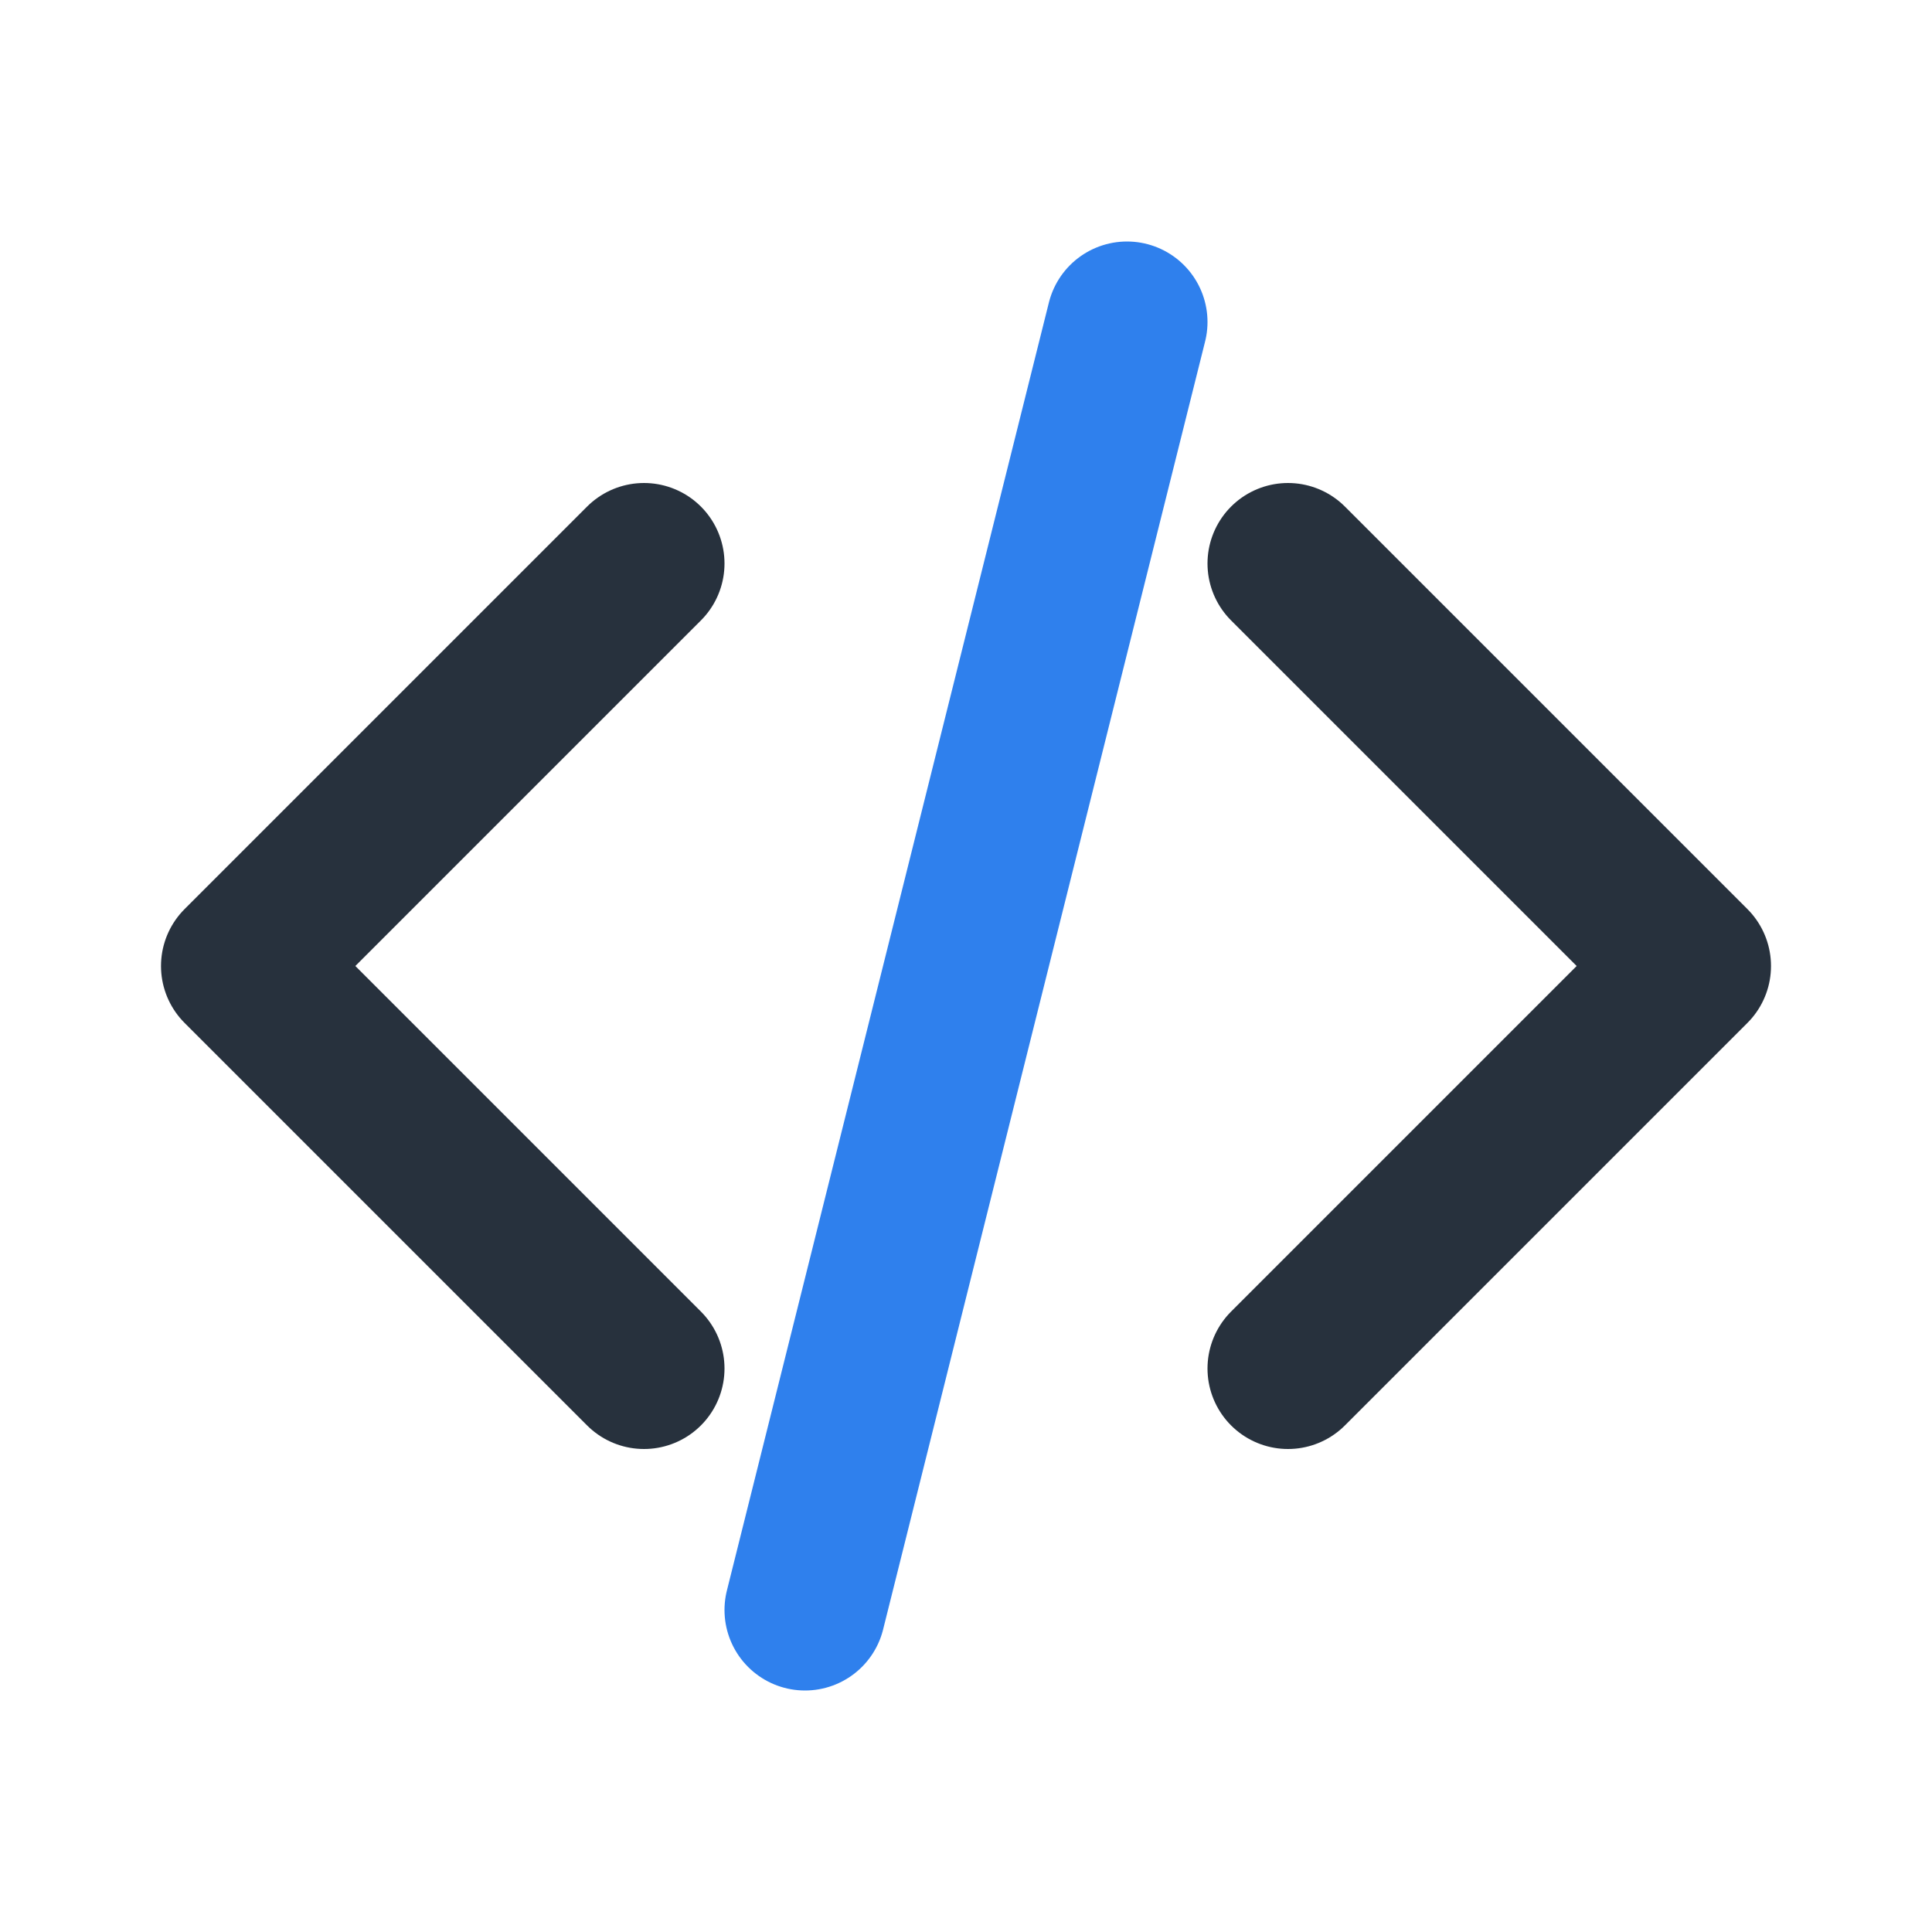
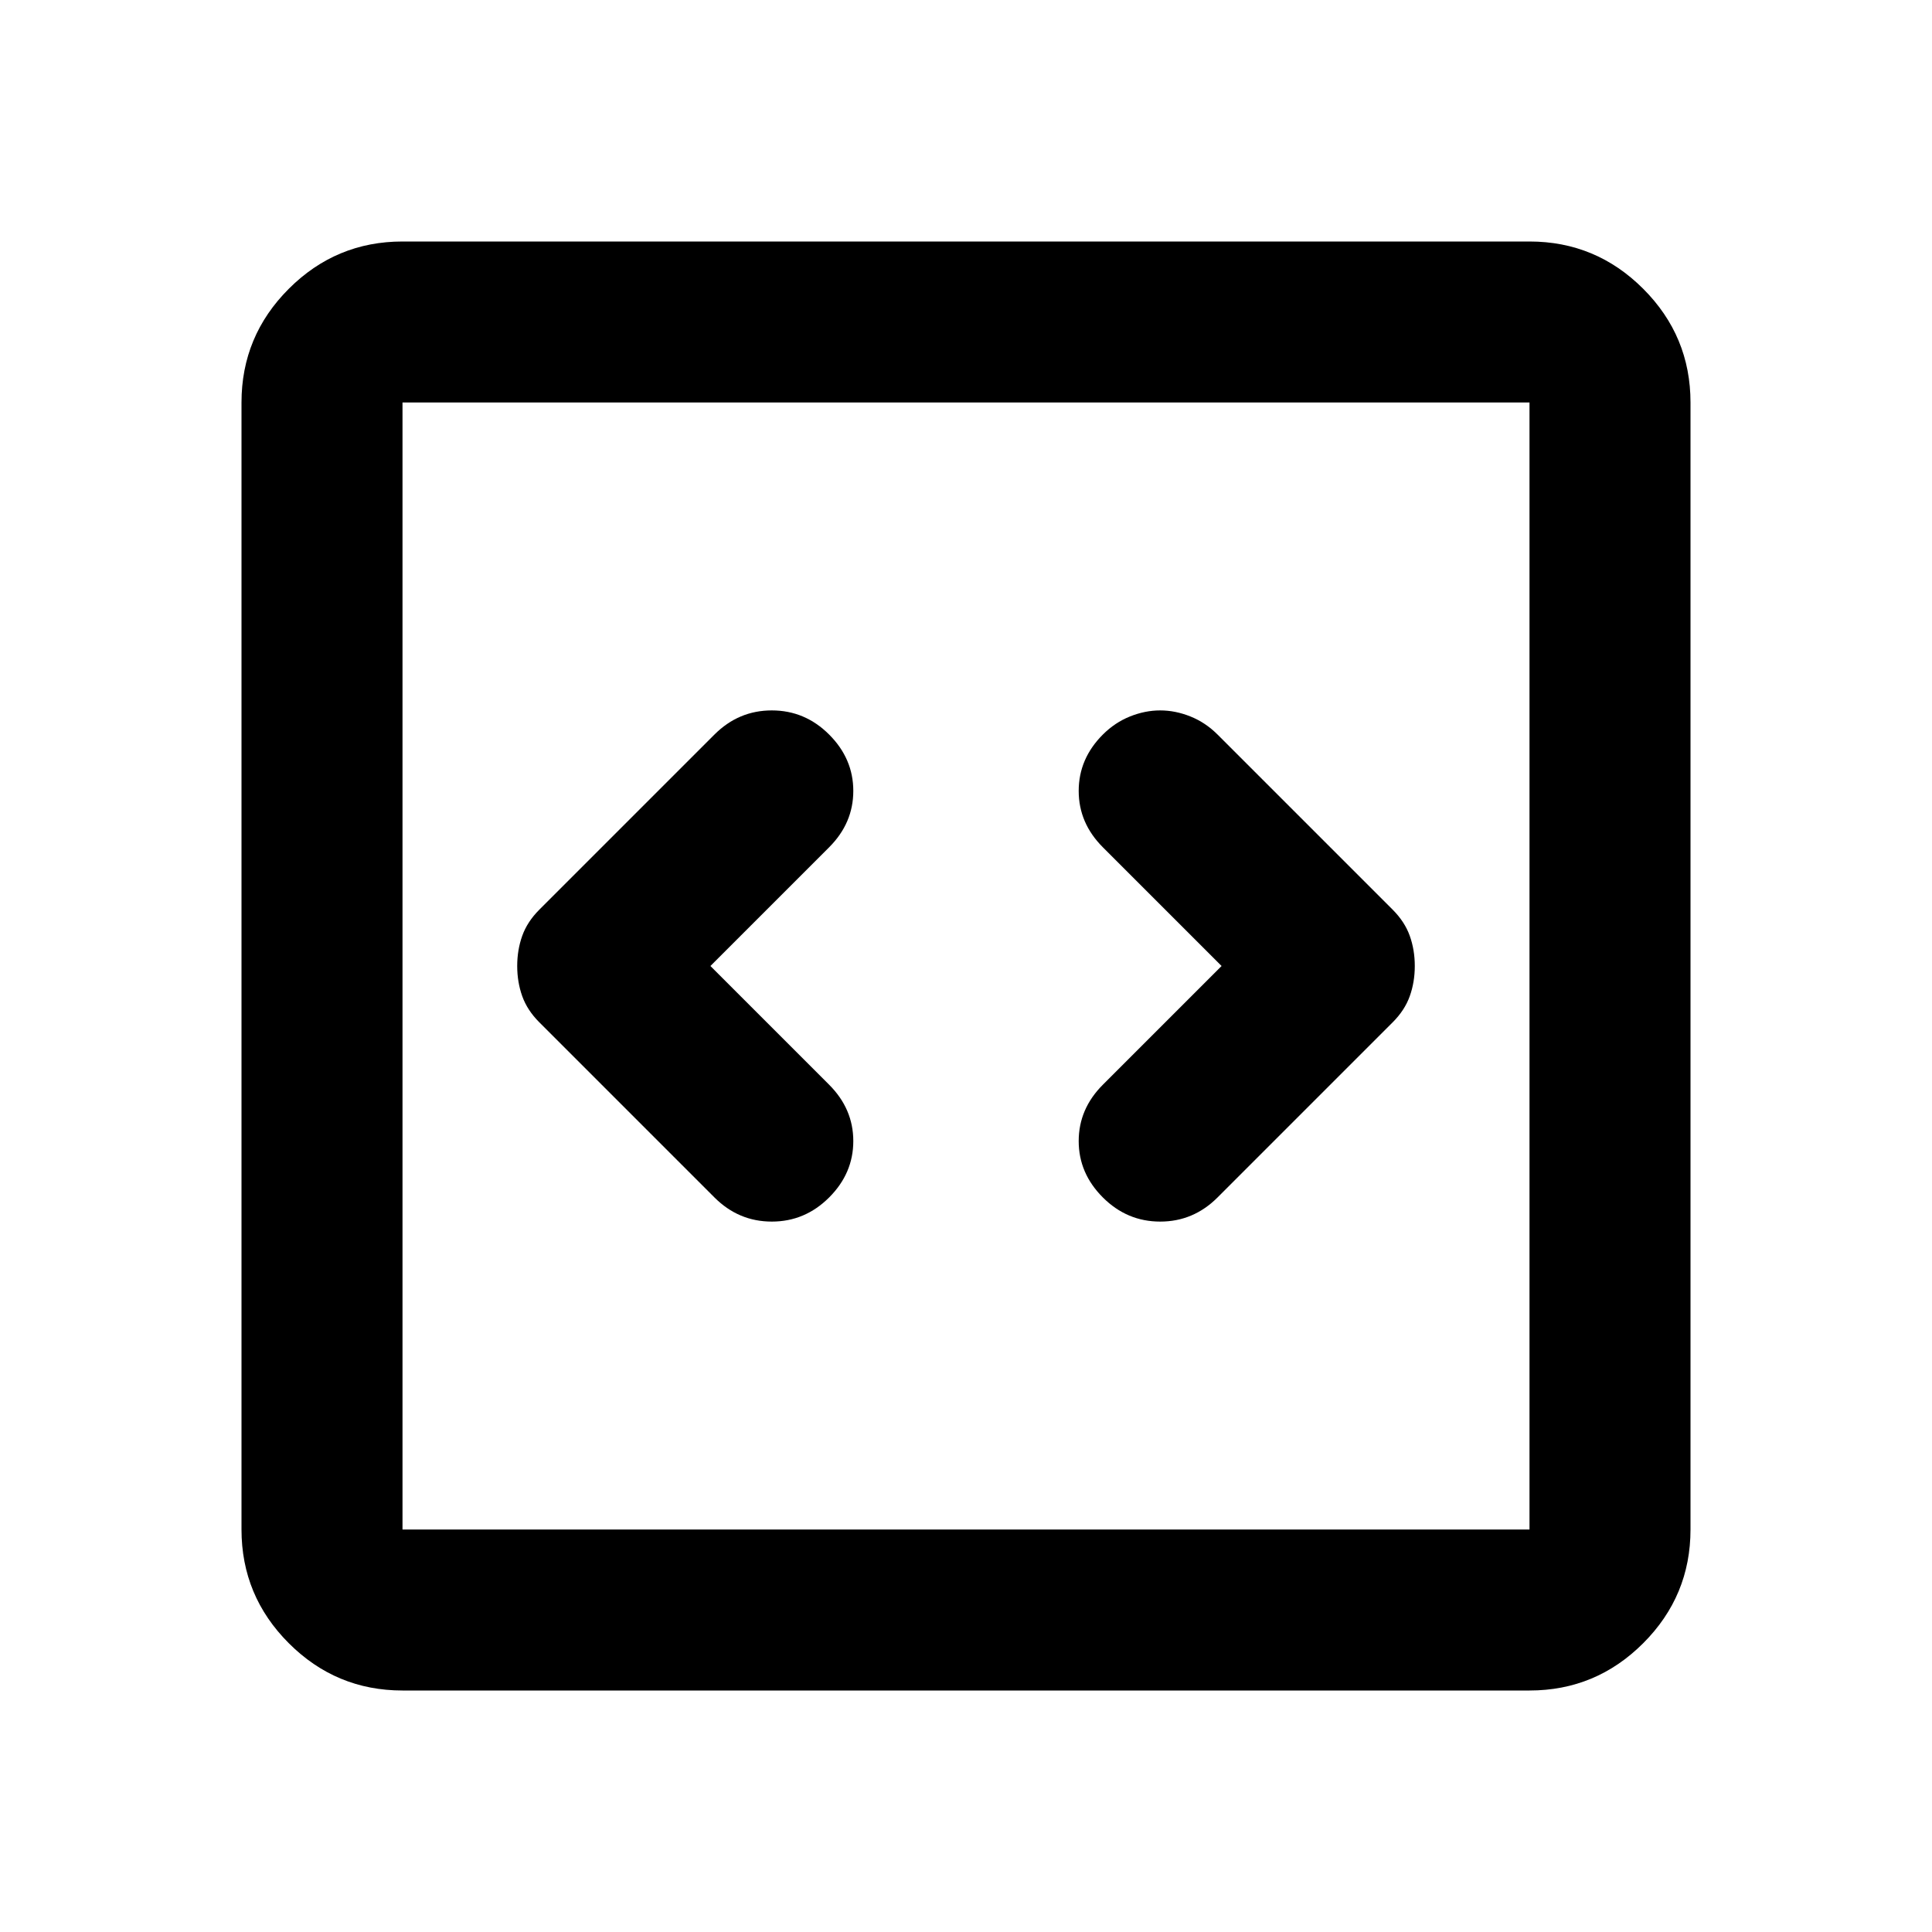
- <svg xmlns="http://www.w3.org/2000/svg" width="24" height="24" viewBox="0 0 24 24">
-   <path d="m8 7-5 5 5 5M16 7l5 5-5 5" fill="none" stroke="#27313d" stroke-width="2" stroke-linecap="round" stroke-linejoin="round" />
-   <path d="m14 4-4 16" fill="none" stroke="#2f80ed" stroke-width="2" stroke-linecap="round" />
+ <svg xmlns="http://www.w3.org/2000/svg" height="24" viewBox="0 -960 960 960" width="24">
+   <path d="m353-480 59-59q12-12 12-28t-12-28q-12-12-28.5-12T355-595l-87 87q-6 6-8.5 13t-2.5 15q0 8 2.5 15t8.5 13l87 87q12 12 28.5 12t28.5-12q12-12 12-28t-12-28l-59-59Zm254 0-59 59q-12 12-12 28t12 28q12 12 28.5 12t28.5-12l87-87q6-6 8.5-13t2.5-15q0-8-2.5-15t-8.5-13l-87-87q-6-6-13.5-9t-15-3q-7.5 0-15 3t-13.5 9q-12 12-12 28t12 28l59 59ZM200-120q-33 0-56.5-23.5T120-200v-560q0-33 23.5-56.5T200-840h560q33 0 56.5 23.5T840-760v560q0 33-23.5 56.5T760-120H200Zm0-80h560v-560H200v560Zm0-560v560-560Z" />
</svg>
